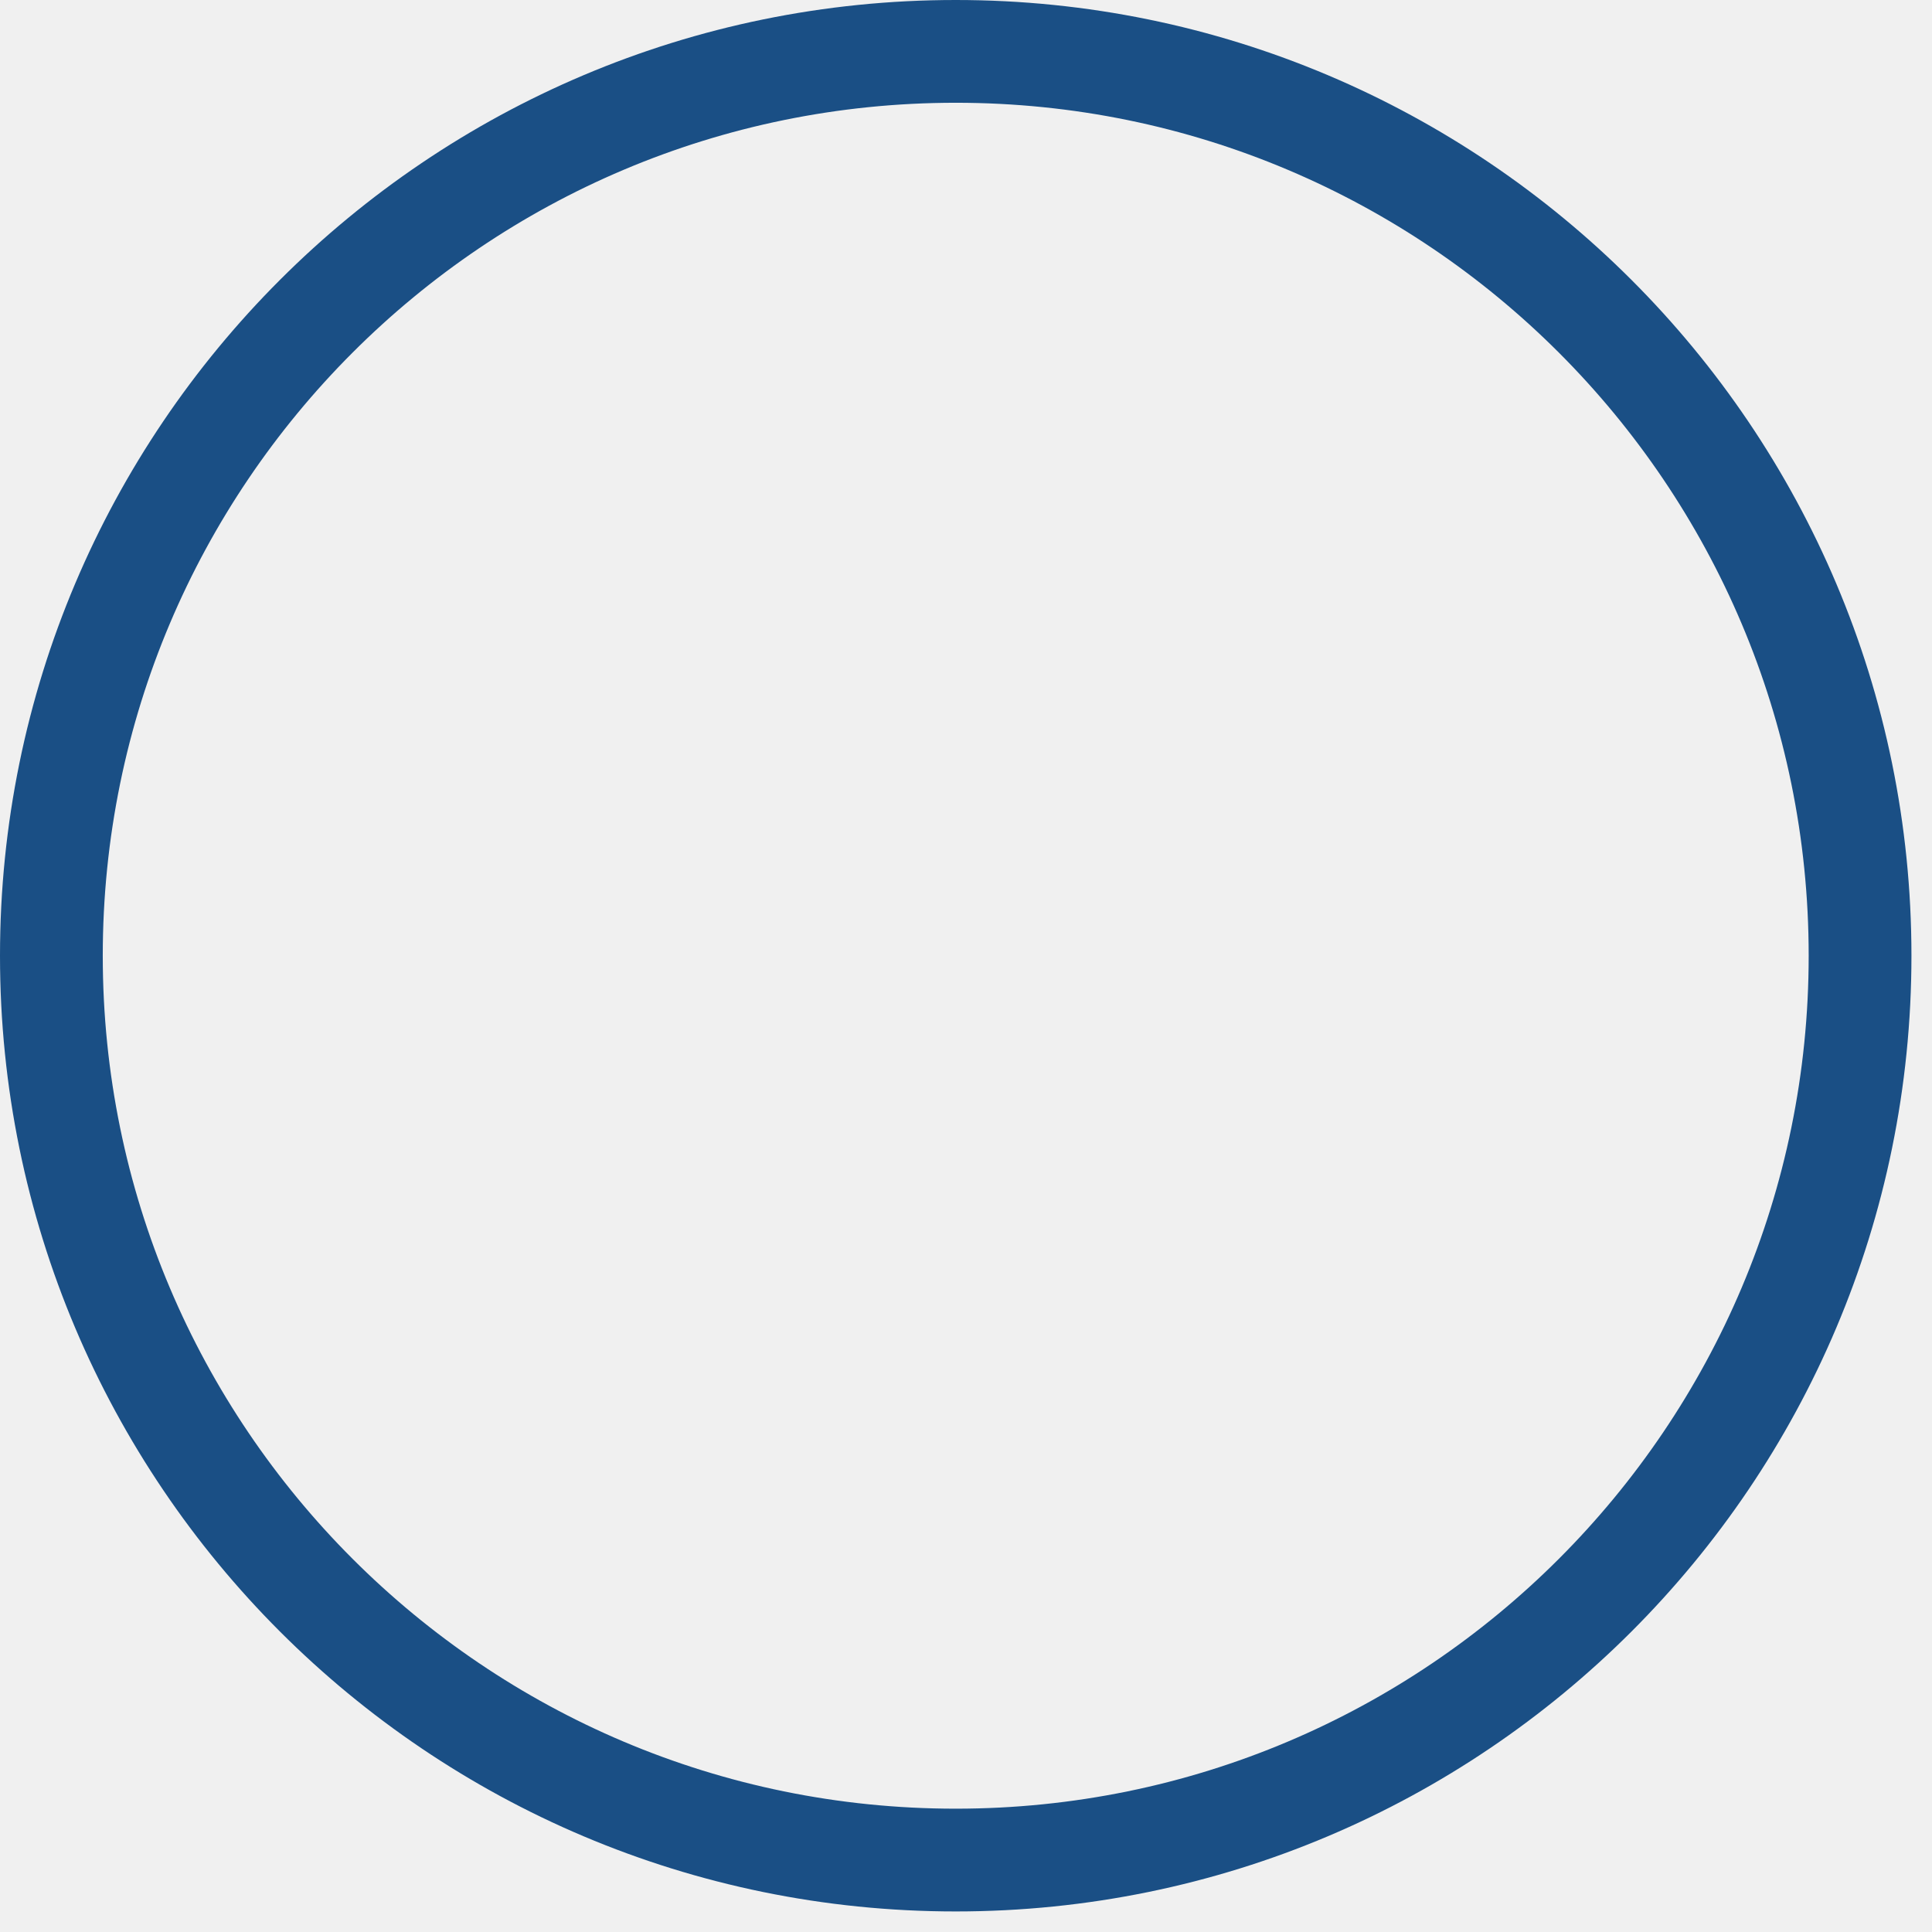
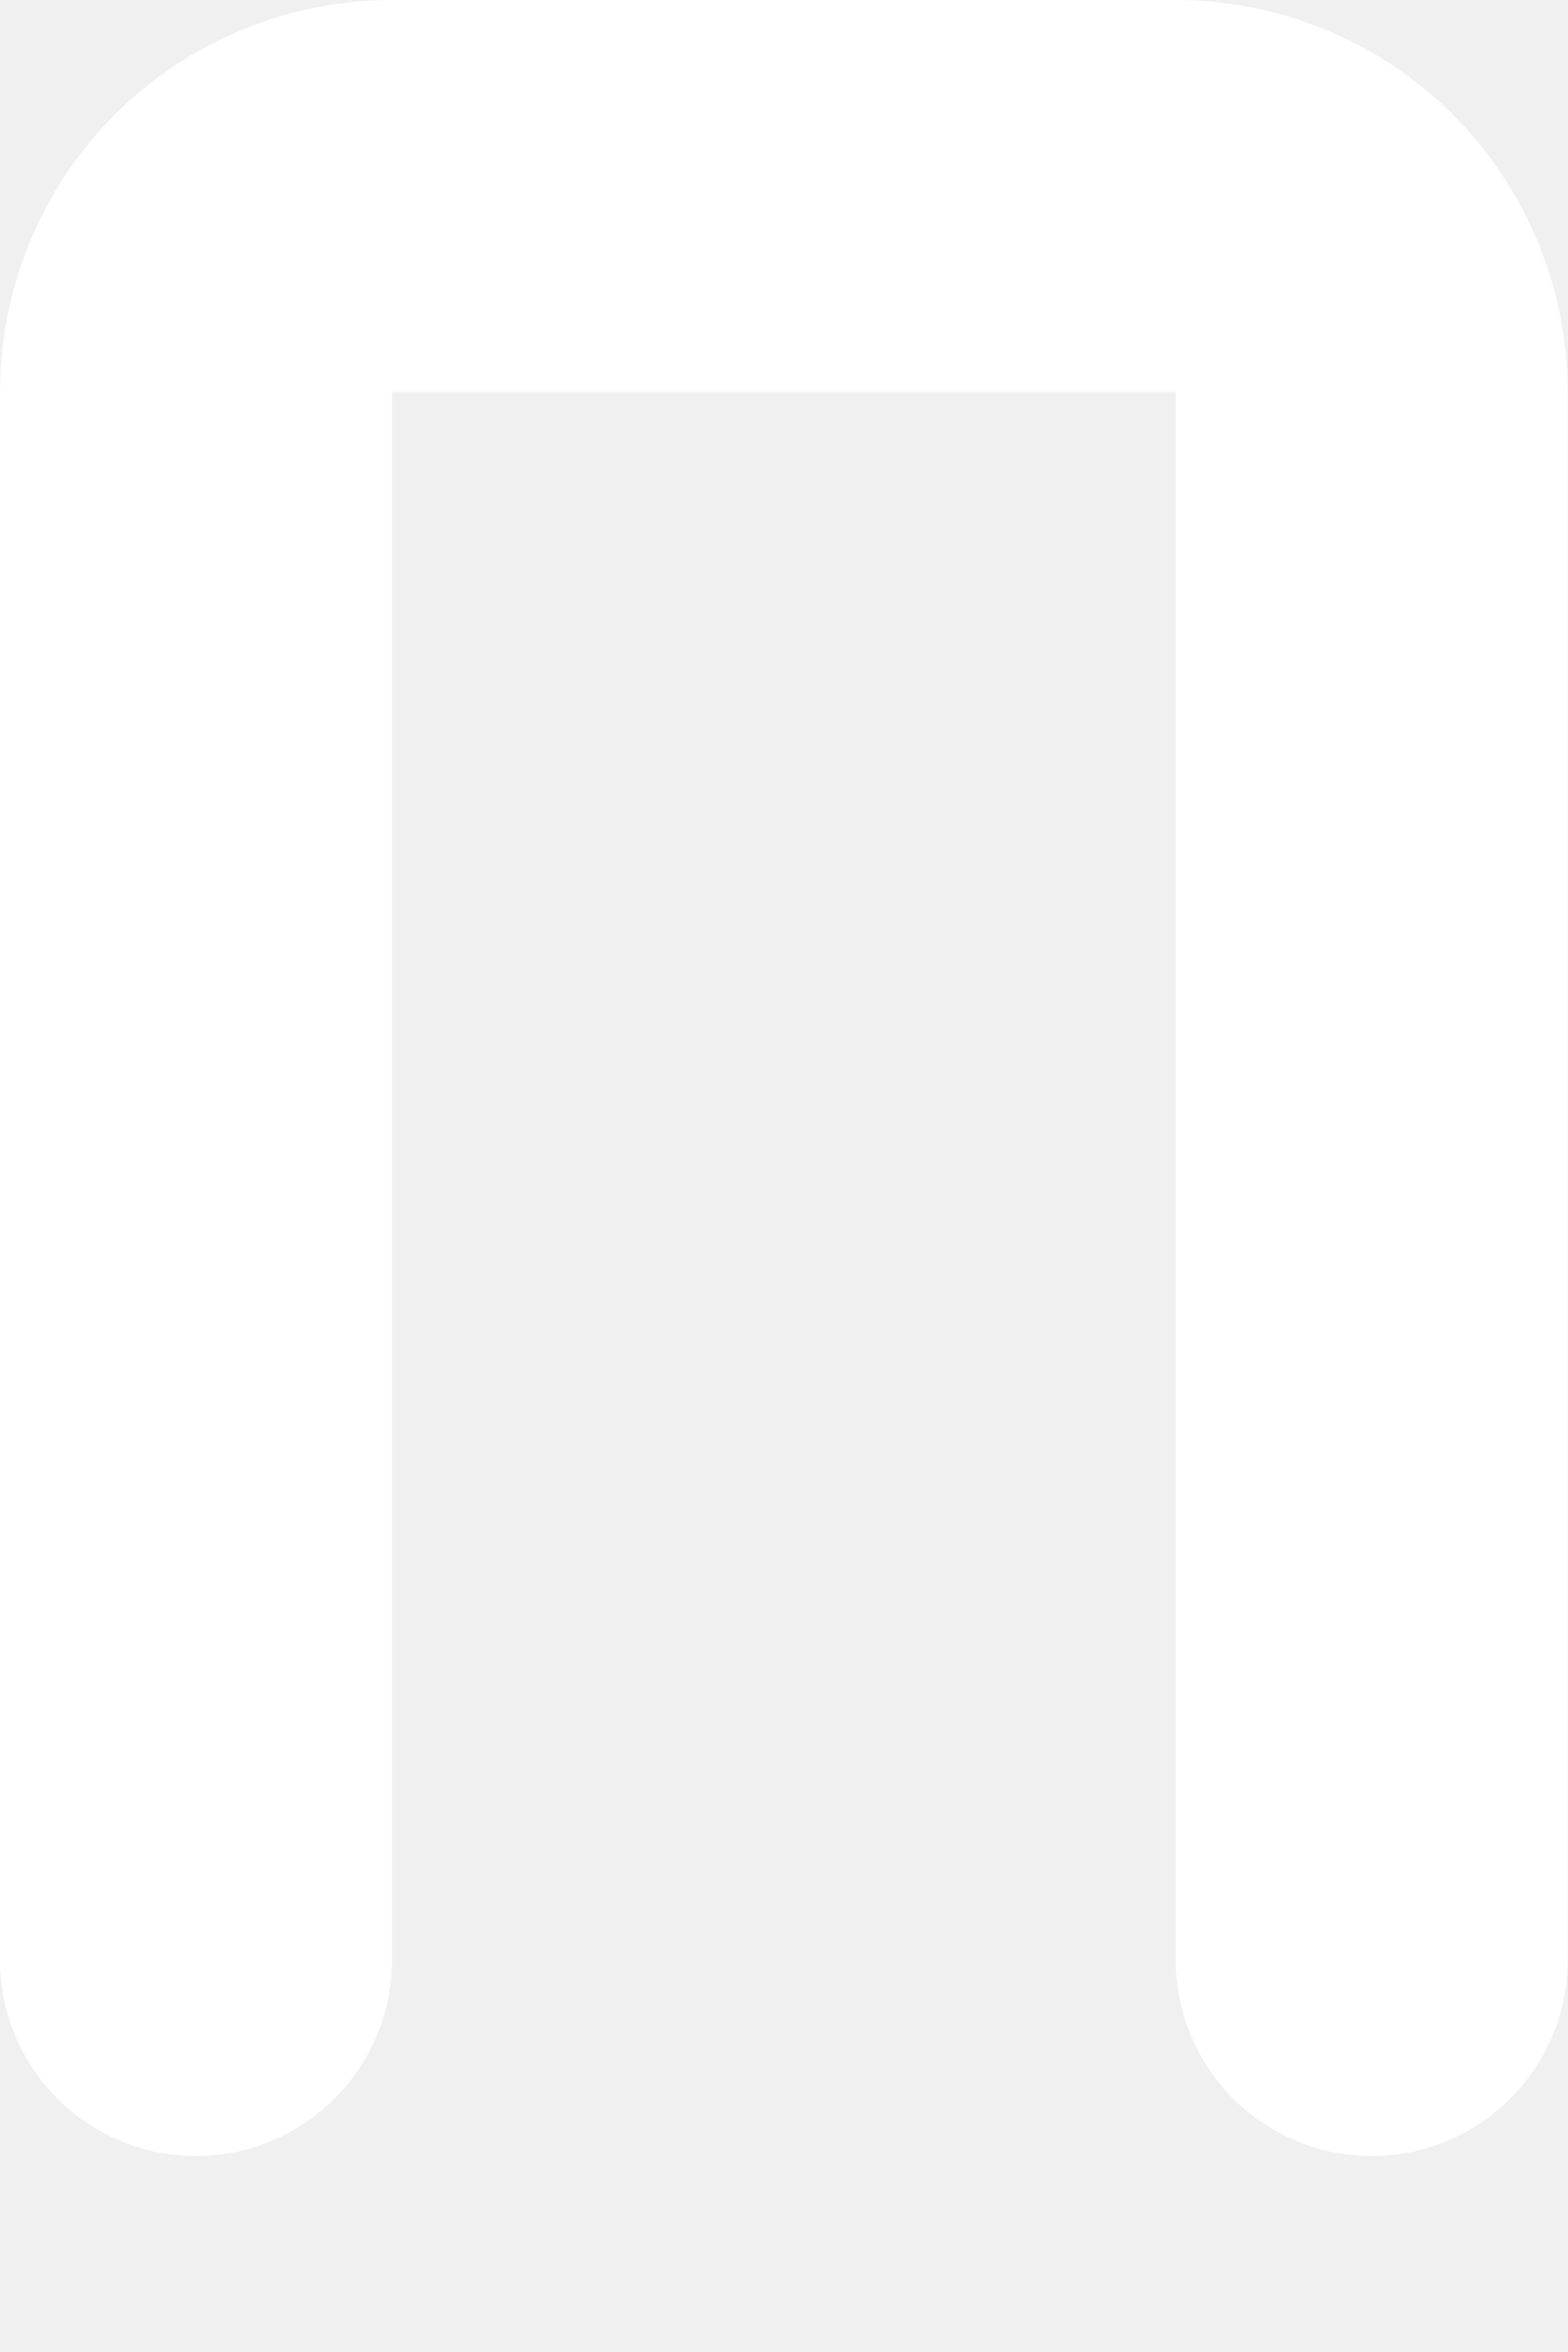
- <svg xmlns="http://www.w3.org/2000/svg" width="47" height="47" viewBox="0 0 47 47" fill="none">
-   <path d="M23.25 45.25C35.4 45.25 45.25 35.4 45.25 23.25C45.25 11.1 35.4 1.25 23.25 1.25C11.1 1.25 1.25 11.1 1.25 23.25C1.25 35.4 11.1 45.25 23.25 45.25Z" stroke="#1A4F85" stroke-width="2.5" />
+ <svg xmlns="http://www.w3.org/2000/svg" width="4" height="6" viewBox="0 0 4 6" fill="none">
+   <path d="M3.5 5V1C3.5 0.867 3.447 0.74 3.354 0.646C3.26 0.553 3.133 0.5 3 0.5H1C0.867 0.5 0.74 0.553 0.646 0.646C0.553 0.74 0.5 0.867 0.5 1V5" stroke="white" stroke-linecap="round" stroke-linejoin="round" />
</svg>
